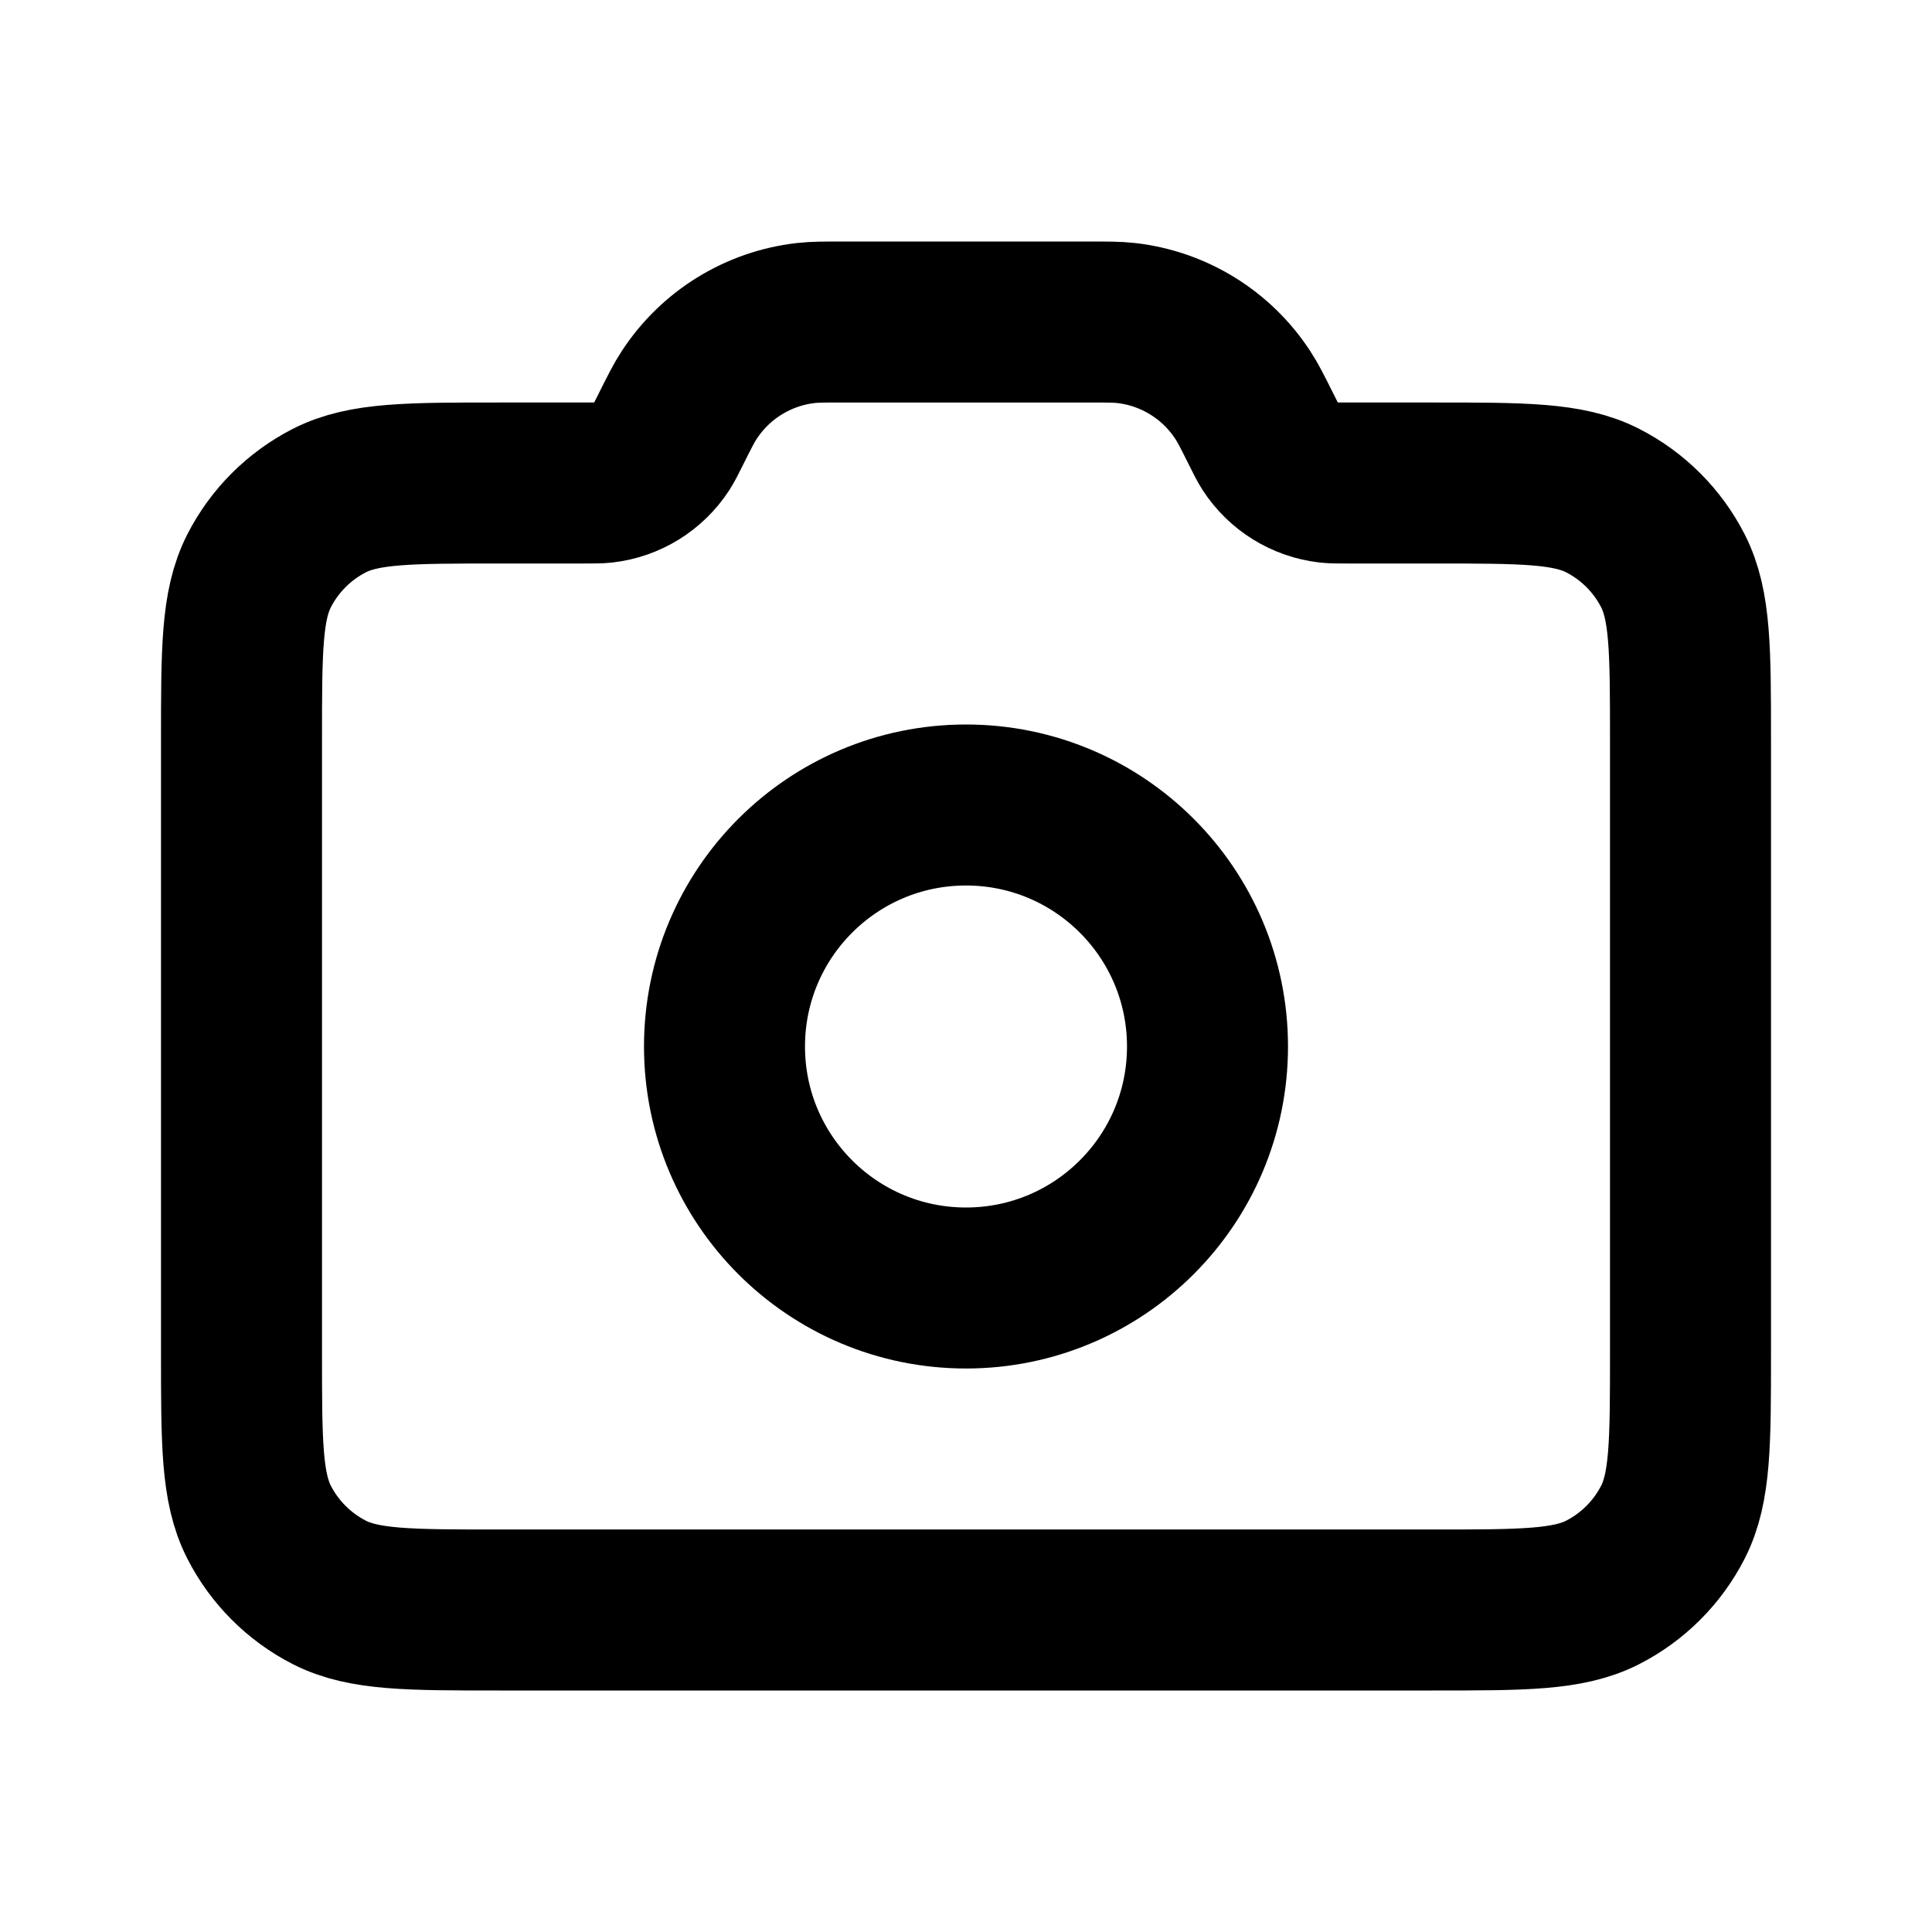
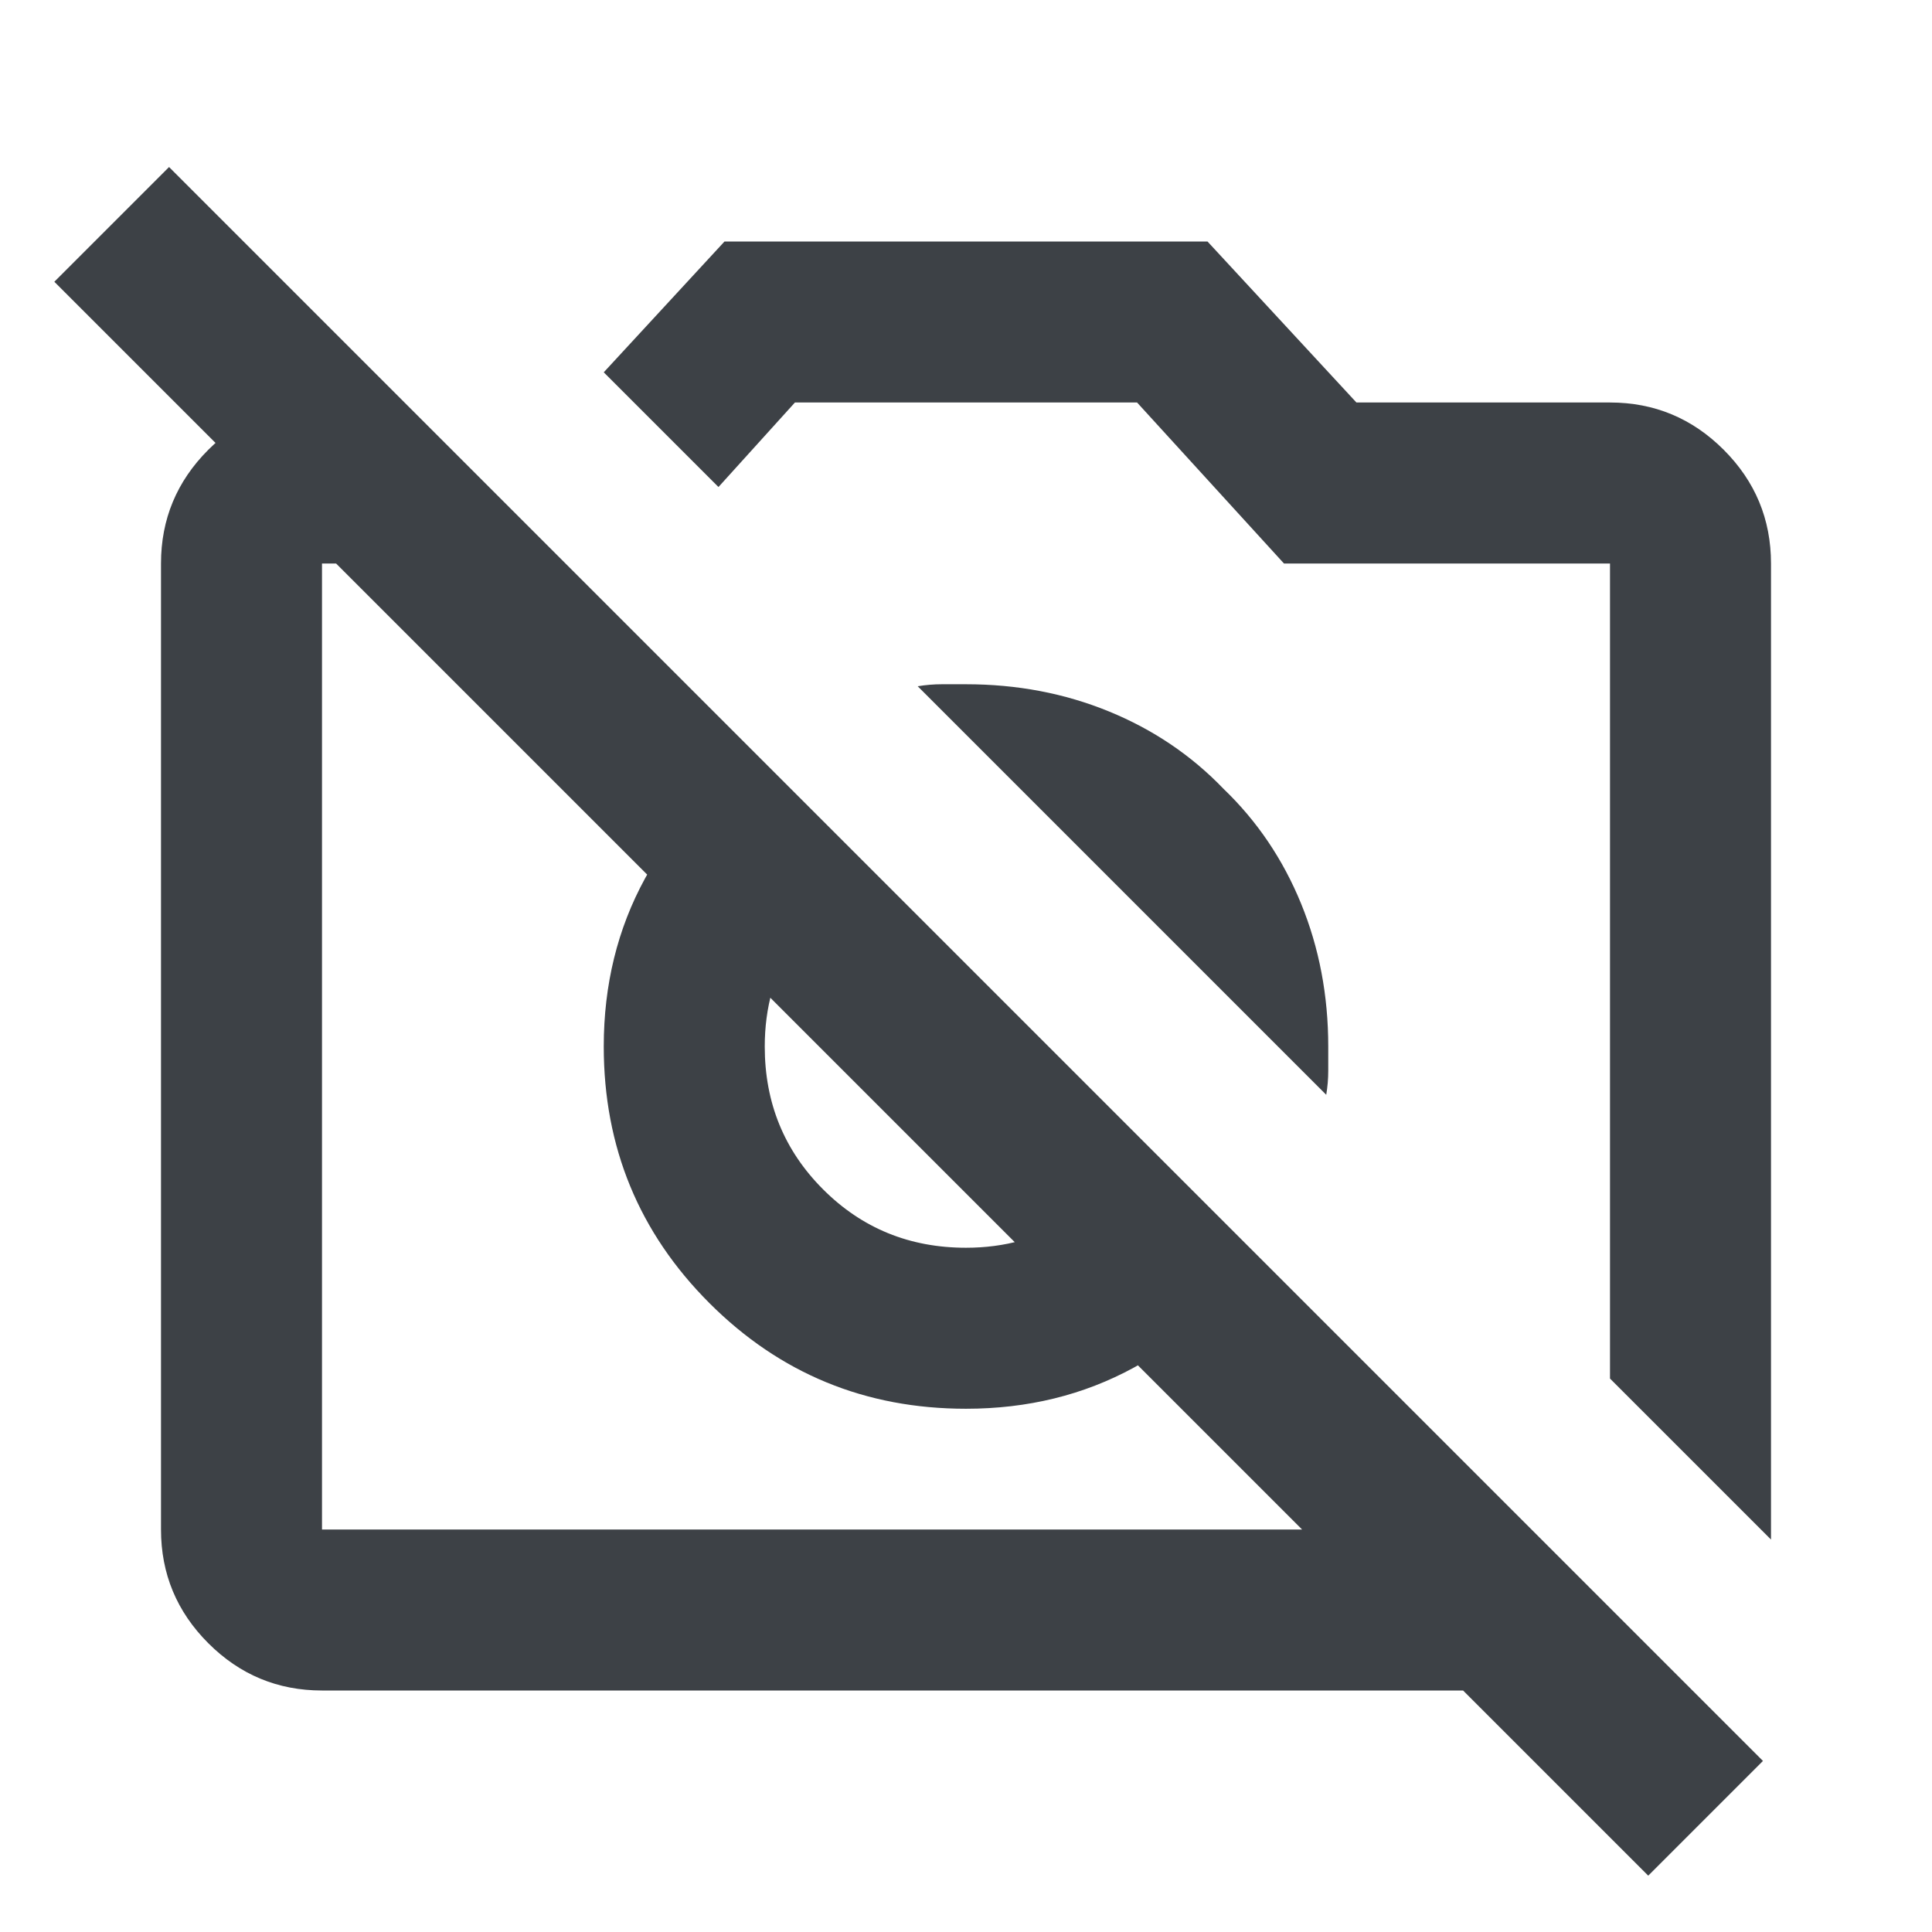
- <svg xmlns="http://www.w3.org/2000/svg" width="800px" height="800px" viewBox="0 0 24 24" fill="none">
-   <g id="SVGRepo_bgCarrier" stroke-width="0" />
-   <g id="SVGRepo_tracerCarrier" stroke-linecap="round" stroke-linejoin="round" />
-   <g id="SVGRepo_iconCarrier">
-     <path d="M12 16C13.657 16 15 14.657 15 13C15 11.343 13.657 10 12 10C10.343 10 9 11.343 9 13C9 14.657 10.343 16 12 16Z" stroke="#000000" stroke-width="2" stroke-linecap="round" stroke-linejoin="round" />
-     <path d="M3 16.8V9.2C3 8.08 3 7.52 3.218 7.092C3.41 6.716 3.716 6.41 4.092 6.218C4.52 6 5.08 6 6.2 6H7.255C7.378 6 7.439 6 7.496 5.994C7.792 5.96 8.057 5.796 8.22 5.546C8.251 5.498 8.278 5.443 8.333 5.333C8.443 5.113 8.498 5.003 8.561 4.908C8.886 4.409 9.417 4.081 10.008 4.013C10.122 4 10.245 4 10.491 4H13.509C13.755 4 13.878 4 13.992 4.013C14.583 4.081 15.114 4.409 15.439 4.908C15.502 5.003 15.557 5.113 15.667 5.333C15.722 5.443 15.749 5.498 15.78 5.546C15.943 5.796 16.208 5.96 16.504 5.994C16.561 6 16.622 6 16.745 6H17.8C18.92 6 19.48 6 19.908 6.218C20.284 6.41 20.59 6.716 20.782 7.092C21 7.52 21 8.08 21 9.2V16.8C21 17.92 21 18.48 20.782 18.908C20.59 19.284 20.284 19.59 19.908 19.782C19.48 20 18.92 20 17.8 20H6.2C5.08 20 4.52 20 4.092 19.782C3.716 19.59 3.41 19.284 3.218 18.908C3 18.48 3 17.92 3 16.8Z" stroke="#000000" stroke-width="2" stroke-linecap="round" stroke-linejoin="round" />
-   </g>
+ <svg xmlns="http://www.w3.org/2000/svg" height="24px" viewBox="0 -960 960 960" width="24px" fill="#3d4146">
+   <path d="m880-195-80-80v-405H638l-73-80H395l-38 42-57-57 60-65h240l74 80h126q33 0 56.5 23.5T880-680v485Zm-720 75q-33 0-56.5-23.5T80-200v-480q0-33 23.5-56.5T160-760h41l80 80H160v480h601l80 80H160Zm466-215q-25 34-62.5 54.5T480-260q-75 0-127.5-52.5T300-440q0-46 20.5-83.5T375-586l58 58q-24 13-38.5 36T380-440q0 42 29 71t71 29q29 0 52-14.5t36-38.5l58 58Zm-18-233q25 24 38.5 57t13.5 71v12q0 6-1 12L456-619q6-1 12-1h12q38 0 71 13.5t57 38.5ZM819-28 27-820l57-57L876-85l-57 57ZM407-440Zm171-57Z" />
</svg>
